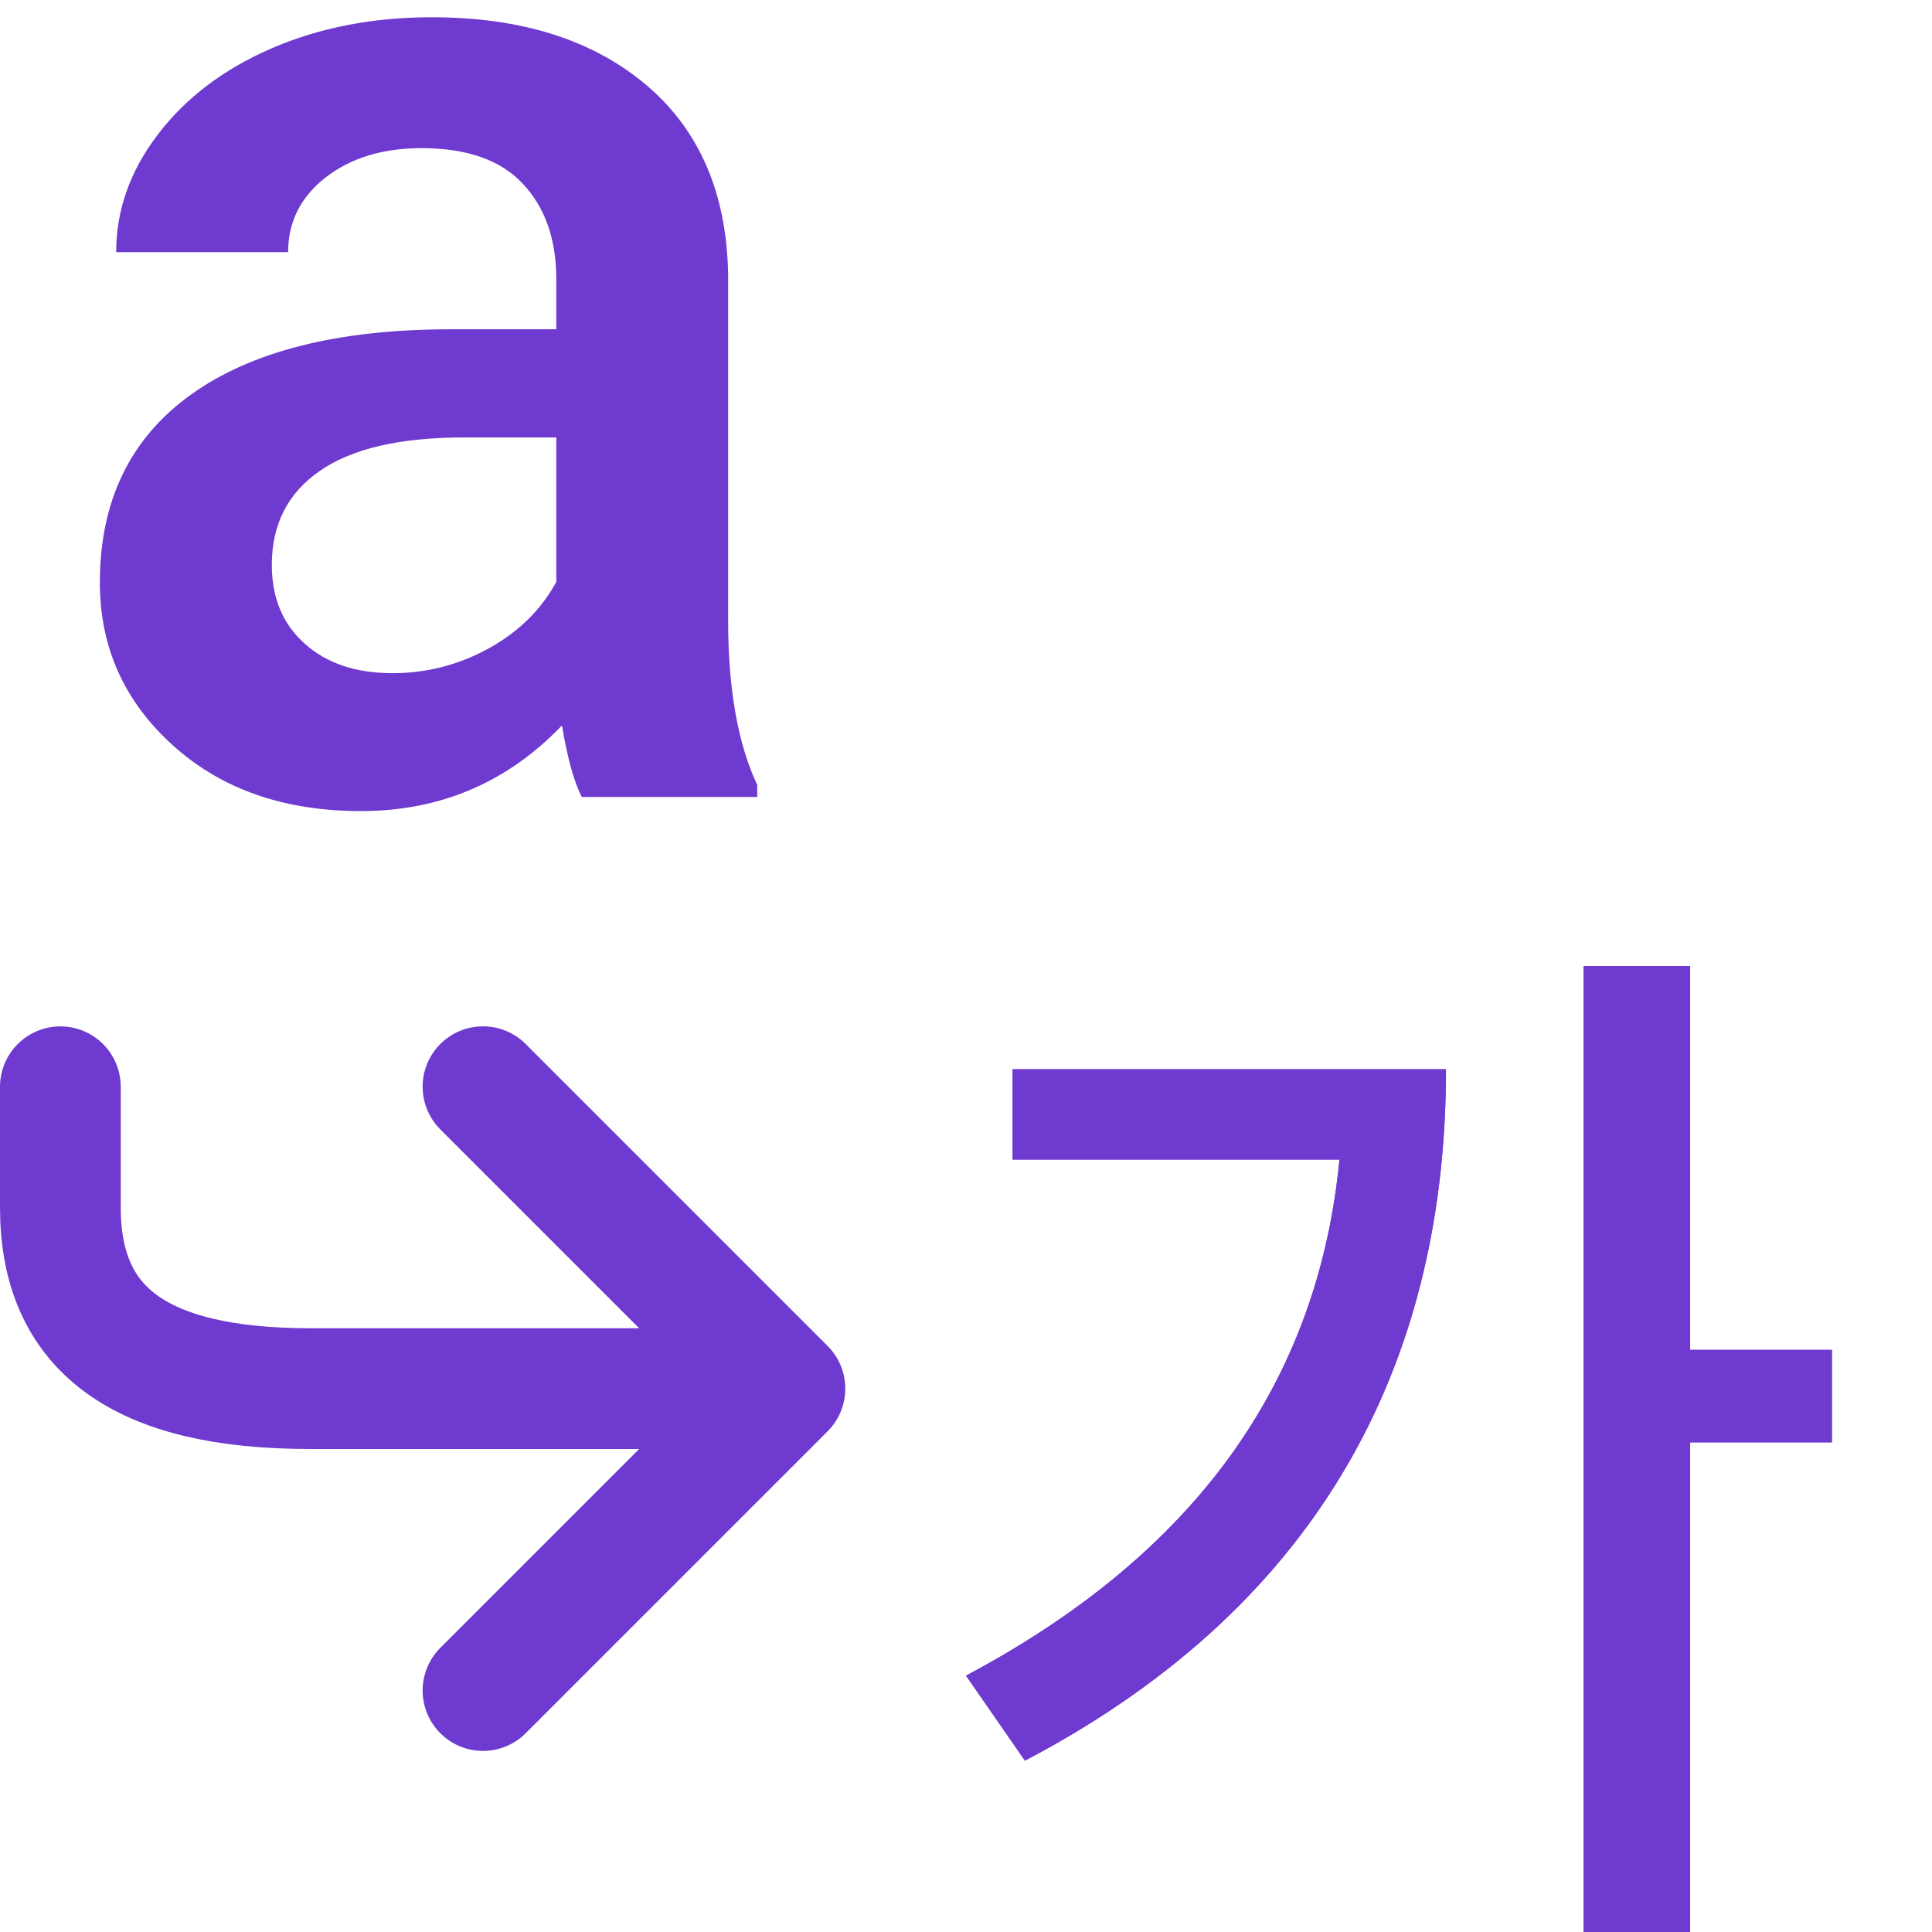
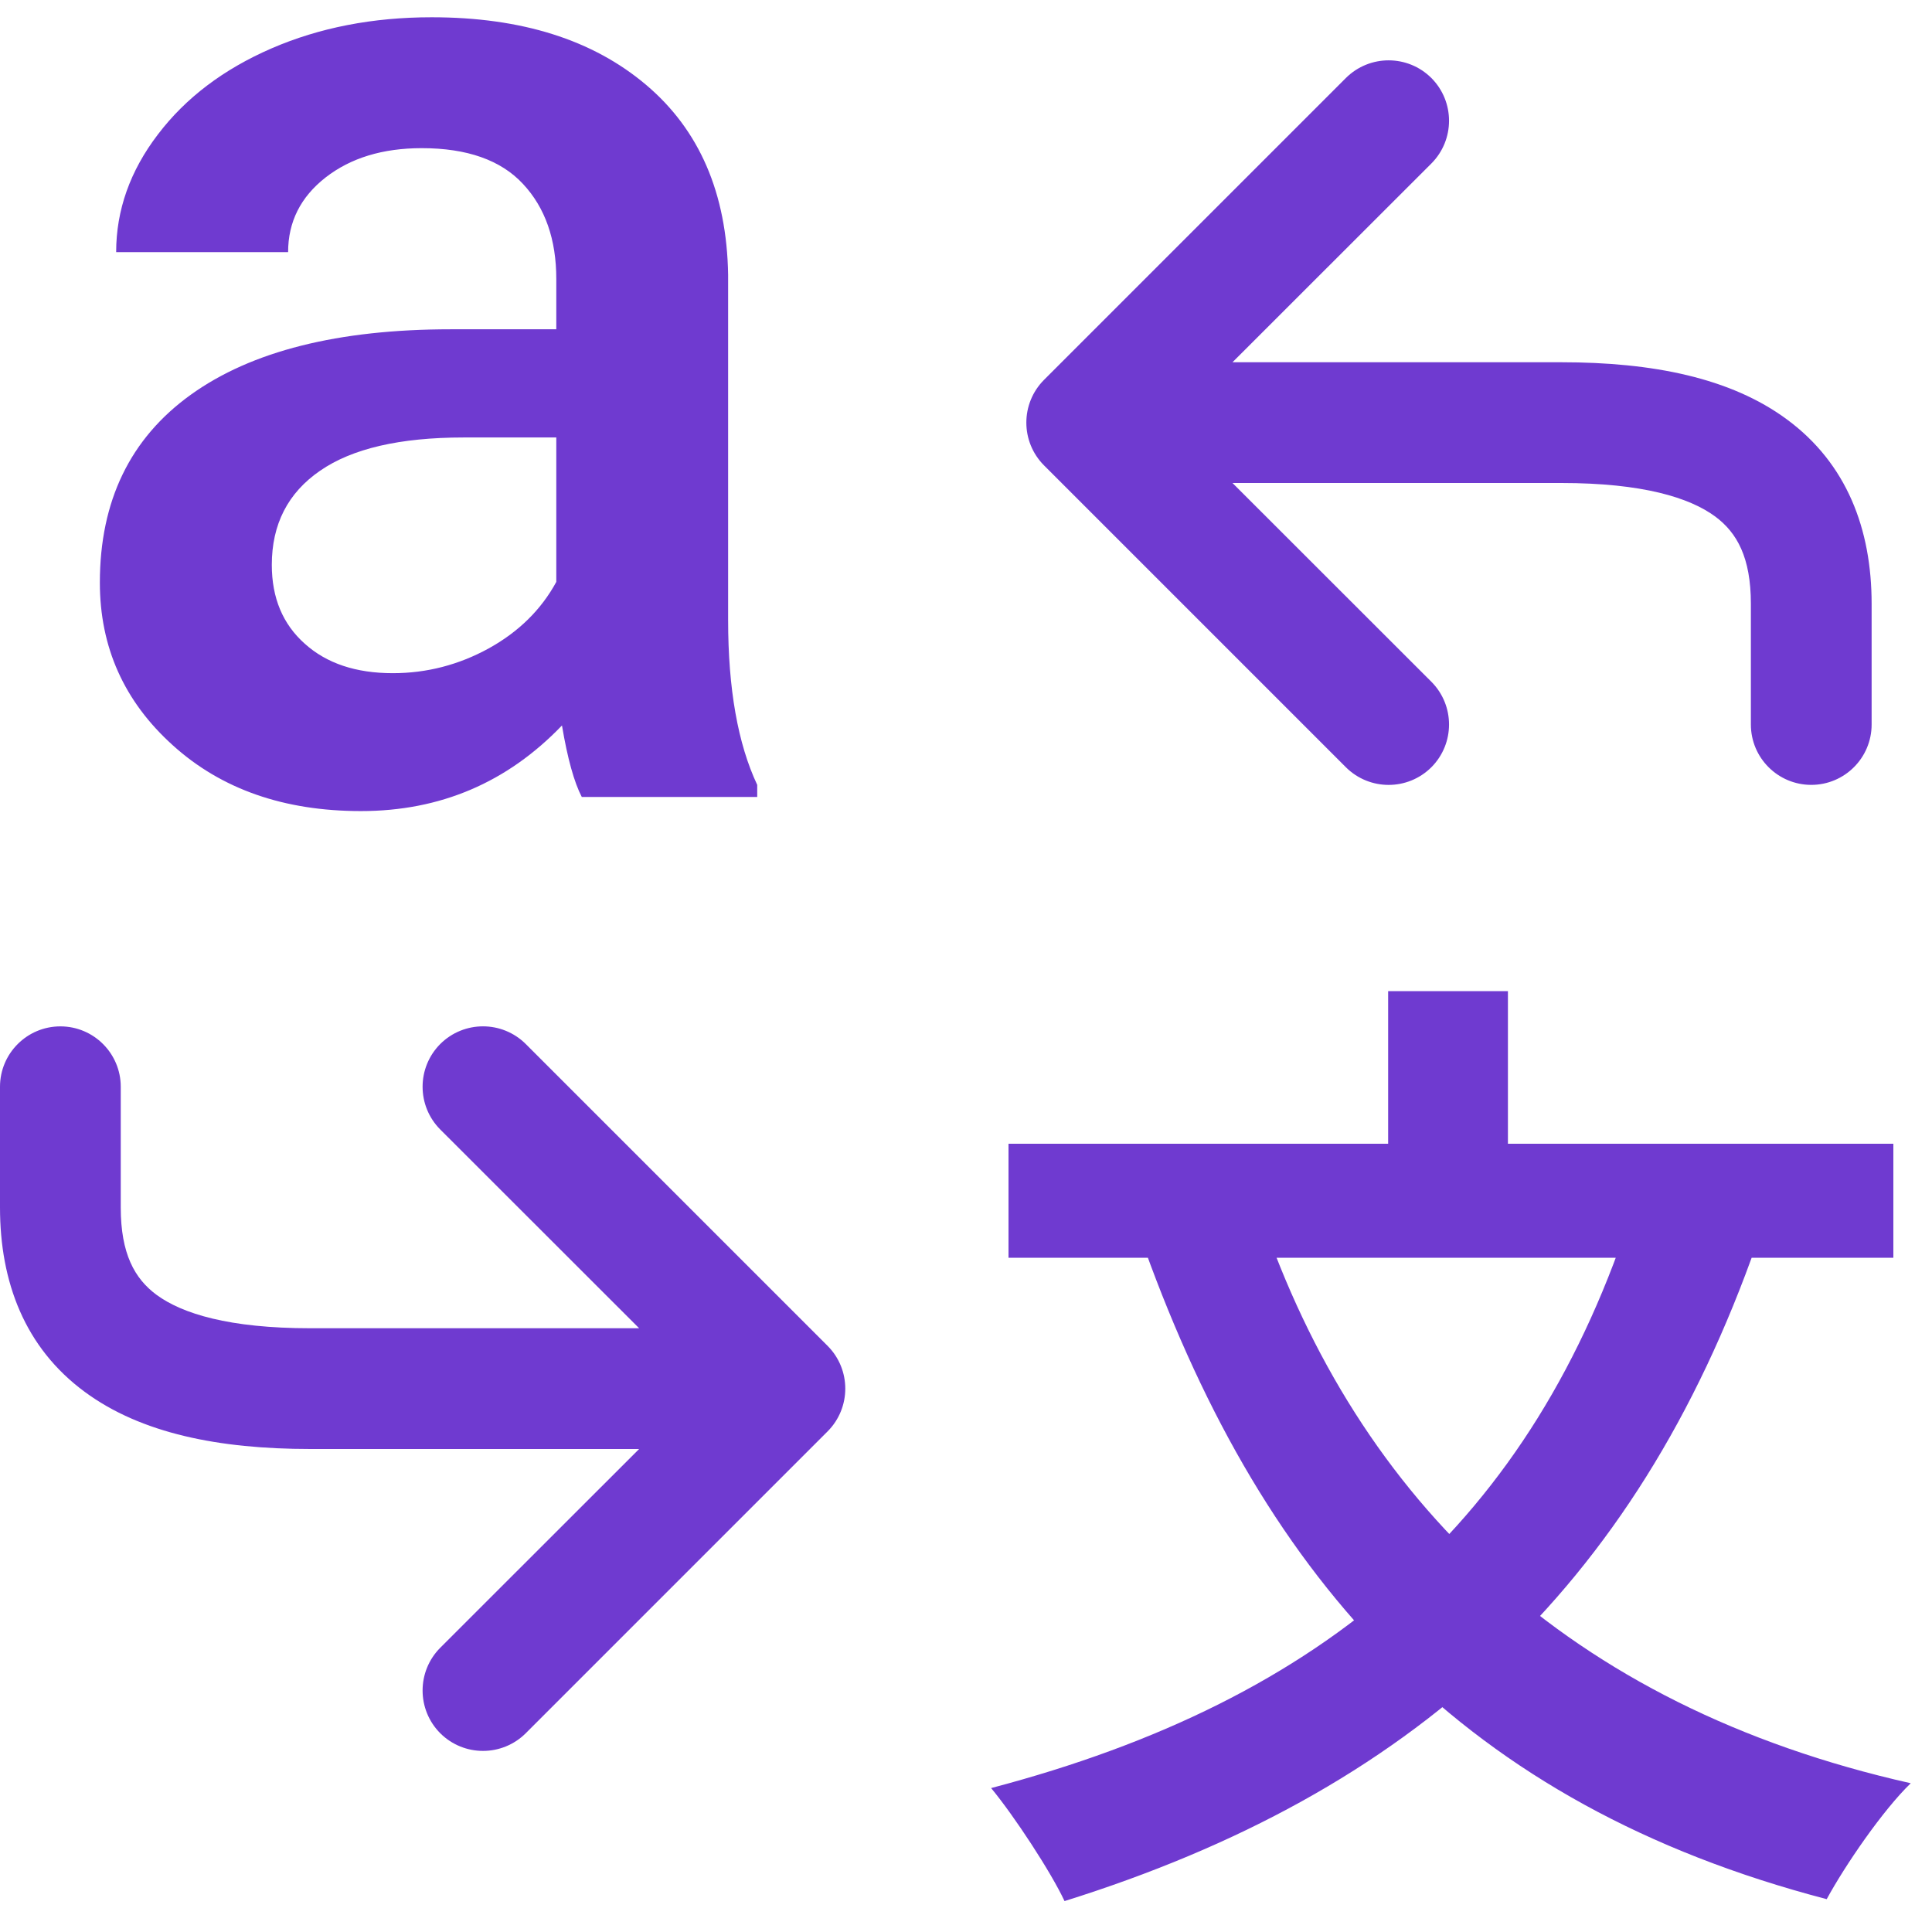
- <svg xmlns="http://www.w3.org/2000/svg" width="16px" height="16px" viewBox="0 0 16 16" version="1.1">
-   <g id="Symbols" stroke="none" stroke-width="1" fill="none" fill-rule="evenodd">
-     <g id="Group" transform="translate(-0, 0.142969)">
-       <path d="M3.575,0 C4.318,0 4.909,0.187 5.351,0.56 C5.792,0.933 6.019,1.457 6.03,2.133 L6.03,4.992 C6.03,5.563 6.111,6.018 6.271,6.357 L6.271,6.457 L4.818,6.457 C4.755,6.336 4.7,6.139 4.654,5.865 C4.2,6.338 3.646,6.574 2.989,6.574 C2.353,6.574 1.833,6.393 1.431,6.029 C1.029,5.666 0.827,5.217 0.827,4.682 C0.827,4.006 1.078,3.487 1.58,3.126 C2.082,2.765 2.8,2.584 3.734,2.584 L4.607,2.584 L4.607,2.168 C4.607,1.84 4.515,1.577 4.331,1.38 C4.148,1.183 3.868,1.084 3.493,1.084 C3.169,1.084 2.904,1.165 2.696,1.327 C2.489,1.489 2.386,1.695 2.386,1.945 L0.962,1.945 C0.962,1.598 1.077,1.272 1.308,0.97 C1.538,0.667 1.852,0.43 2.248,0.258 C2.645,0.086 3.087,0 3.575,0 Z M4.607,3.48 L3.839,3.48 C3.312,3.48 2.915,3.572 2.65,3.756 C2.384,3.939 2.251,4.199 2.251,4.535 C2.251,4.809 2.342,5.026 2.524,5.188 C2.705,5.351 2.948,5.432 3.253,5.432 C3.534,5.432 3.799,5.363 4.047,5.227 C4.295,5.09 4.482,4.906 4.607,4.676 L4.607,3.48 Z" id="a" fill="#6f3ad0" fill-rule="nonzero" />
-       <g id="element/arrow-2" transform="translate(0, 8.857031)" stroke="#6f3ad0" stroke-linecap="round" stroke-linejoin="round">
-         <g id="Group">
-           <polyline id="Path-6" fill-rule="nonzero" transform="translate(4, 2.5) rotate(-315) translate(-4, -2.5) " points="2.232 0.732 5.768 0.732 5.768 4.268" />
-           <path d="M6,2.5 C4.667,2.5 3.523,2.5 2.57,2.5 C1.141,2.5 0.5,2 0.5,1 C0.5,0.333 0.5,1.13686838e-13 0.5,1.13686838e-13" id="Path-34" />
-         </g>
-       </g>
-       <g id="Group-14" transform="translate(8, 7.857031)" fill="#6f3ad0" fill-rule="nonzero">
-         <path d="M5.997,8.041 L5.997,3.945 L7.171,3.945 L7.171,3.179 L5.997,3.179 L5.997,0 L5.115,0 L5.115,8.041 L5.997,8.041 Z M0.488,6.581 C3.016,5.254 3.975,3.188 3.975,0.855 L0.386,0.855 L0.386,1.603 L3.093,1.603 C2.913,3.455 1.893,4.871 0,5.877 L0.488,6.581 Z" id="가나-copy" />
-         <path d="M5.997,8.041 L5.997,3.945 L7.171,3.945 L7.171,3.179 L5.997,3.179 L5.997,0 L5.115,0 L5.115,8.041 L5.997,8.041 Z M0.488,6.581 C3.016,5.254 3.975,3.188 3.975,0.855 L0.386,0.855 L0.386,1.603 L3.093,1.603 C2.913,3.455 1.893,4.871 0,5.877 L0.488,6.581 Z" id="가나-copy" />
-       </g>
-     </g>
-   </g>
+ <svg xmlns="http://www.w3.org/2000/svg" width="16" height="16" viewBox="0 0 16 16" fill="none">
+   <path fill-rule="evenodd" clip-rule="evenodd" d="M3.575 0.143C4.318 0.143 4.909 0.329 5.351 0.703C5.792 1.076 6.019 1.6 6.03 2.276V5.135C6.03 5.705 6.111 6.161 6.271 6.5V6.6H4.818C4.755 6.479 4.7 6.282 4.654 6.008C4.2 6.481 3.646 6.717 2.989 6.717C2.353 6.717 1.833 6.536 1.431 6.172C1.028 5.809 0.827 5.36 0.827 4.825C0.827 4.149 1.078 3.63 1.58 3.269C2.082 2.908 2.8 2.727 3.734 2.727H4.607V2.311C4.607 1.983 4.515 1.72 4.331 1.523C4.148 1.326 3.868 1.227 3.493 1.227C3.169 1.227 2.904 1.308 2.696 1.47C2.489 1.632 2.386 1.838 2.386 2.088H0.962C0.962 1.741 1.077 1.415 1.308 1.113C1.538 0.81 1.852 0.573 2.248 0.401C2.645 0.229 3.087 0.143 3.575 0.143ZM4.607 3.623H3.839C3.312 3.623 2.915 3.715 2.65 3.899C2.384 4.082 2.251 4.342 2.251 4.678C2.251 4.952 2.342 5.169 2.524 5.331C2.705 5.494 2.948 5.575 3.253 5.575C3.534 5.575 3.799 5.506 4.047 5.37C4.295 5.233 4.482 5.049 4.607 4.819V3.623ZM3.646 8.646C3.842 8.451 4.158 8.451 4.354 8.646L6.854 11.146C7.049 11.342 7.049 11.658 6.854 11.854L4.354 14.354C4.158 14.549 3.842 14.549 3.646 14.354C3.451 14.158 3.451 13.842 3.646 13.646L5.293 12H5.292H5.285H5.277H5.27H5.263H5.255H5.248H5.241H5.233H5.226H5.218H5.211H5.204H5.196H5.189H5.182H5.174H5.167H5.16H5.152H5.145H5.138H5.13H5.123H5.116H5.108H5.101H5.094H5.087H5.079H5.072H5.065H5.057H5.05H5.043H5.036H5.028H5.021H5.014H5.007H4.999H4.992H4.985H4.978H4.971H4.963H4.956H4.949H4.942H4.935H4.927H4.92H4.913H4.906H4.899H4.891H4.884H4.877H4.87H4.863H4.856H4.848H4.841H4.834H4.827H4.82H4.813H4.806H4.799H4.791H4.784H4.777H4.77H4.763H4.756H4.749H4.742H4.735H4.728H4.721H4.714H4.707H4.699H4.692H4.685H4.678H4.671H4.664H4.657H4.65H4.643H4.636H4.629H4.622H4.615H4.608H4.601H4.594H4.587H4.58H4.573H4.566H4.559H4.552H4.545H4.538H4.531H4.525H4.518H4.511H4.504H4.497H4.49H4.483H4.476H4.469H4.462H4.455H4.448H4.442H4.435H4.428H4.421H4.414H4.407H4.4H4.393H4.387H4.38H4.373H4.366H4.359H4.352H4.346H4.339H4.332H4.325H4.318H4.311H4.305H4.298H4.291H4.284H4.277H4.271H4.264H4.257H4.25H4.244H4.237H4.23H4.223H4.217H4.21H4.203H4.196H4.19H4.183H4.176H4.169H4.163H4.156H4.149H4.143H4.136H4.129H4.123H4.116H4.109H4.103H4.096H4.089H4.083H4.076H4.069H4.063H4.056H4.049H4.043H4.036H4.029H4.023H4.016H4.01H4.003H3.996H3.99H3.983H3.977H3.97H3.963H3.957H3.95H3.944H3.937H3.93H3.924H3.917H3.911H3.904H3.898H3.891H3.885H3.878H3.872H3.865H3.859H3.852H3.846H3.839H3.833H3.826H3.82H3.813H3.807H3.8H3.794H3.787H3.781H3.774H3.768H3.761H3.755H3.749H3.742H3.736H3.729H3.723H3.716H3.71H3.704H3.697H3.691H3.684H3.678H3.672H3.665H3.659H3.652H3.646H3.64H3.633H3.627H3.621H3.614H3.608H3.602H3.595H3.589H3.583H3.576H3.57H3.564H3.557H3.551H3.545H3.538H3.532H3.526H3.52H3.513H3.507H3.501H3.495H3.488H3.482H3.476H3.47H3.463H3.457H3.451H3.445H3.438H3.432H3.426H3.42H3.413H3.407H3.401H3.395H3.389H3.383H3.376H3.37H3.364H3.358H3.352H3.345H3.339H3.333H3.327H3.321H3.315H3.309H3.302H3.296H3.29H3.284H3.278H3.272H3.266H3.26H3.254H3.248H3.241H3.235H3.229H3.223H3.217H3.211H3.205H3.199H3.193H3.187H3.181H3.175H3.169H3.163H3.157H3.151H3.145H3.139H3.133H3.127H3.121H3.115H3.109H3.103H3.097H3.091H3.085H3.079H3.073H3.067H3.061H3.055H3.049H3.043H3.037H3.031H3.025H3.019H3.013H3.007H3.002H2.996H2.99H2.984H2.978H2.972H2.966H2.96H2.954H2.949H2.943H2.937H2.931H2.925H2.919H2.913H2.908H2.902H2.896H2.89H2.884H2.878H2.873H2.867H2.861H2.855H2.849H2.844H2.838H2.832H2.826H2.82H2.815H2.809H2.803H2.797H2.792H2.786H2.78H2.774H2.769H2.763H2.757H2.751H2.746H2.74H2.734H2.729H2.723H2.717H2.711H2.706H2.7H2.694H2.689H2.683H2.677H2.672H2.666H2.66H2.655H2.649H2.643H2.638H2.632H2.627H2.621H2.615H2.61H2.604H2.598H2.593H2.587H2.582H2.576H2.57C1.814 12 1.168 11.871 0.702 11.527C0.205 11.161 0 10.617 0 10V9.996V9.992V9.988V9.984V9.981V9.977V9.973V9.969V9.965V9.961V9.957V9.954V9.95V9.946V9.942V9.938V9.935V9.931V9.927V9.923V9.92V9.916V9.912V9.908V9.905V9.901V9.897V9.894V9.89V9.886V9.883V9.879V9.875V9.872V9.868V9.864V9.861V9.857V9.853V9.85V9.846V9.843V9.839V9.836V9.832V9.828V9.825V9.821V9.818V9.814V9.811V9.807V9.804V9.8V9.797V9.793V9.79V9.786V9.783V9.779V9.776V9.772V9.769V9.766V9.762V9.759V9.755V9.752V9.749V9.745V9.742V9.739V9.735V9.732V9.728V9.725V9.722V9.719V9.715V9.712V9.709V9.705V9.702V9.699V9.696V9.692V9.689V9.686V9.683V9.679V9.676V9.673V9.67V9.667V9.663V9.66V9.657V9.654V9.651V9.648V9.644V9.641V9.638V9.635V9.632V9.629V9.626V9.623V9.62V9.616V9.613V9.61V9.607V9.604V9.601V9.598V9.595V9.592V9.589V9.586V9.583V9.58V9.577V9.574V9.571V9.568V9.565V9.562V9.56V9.557V9.554V9.551V9.548V9.545V9.542V9.539V9.536V9.534V9.531V9.528V9.525V9.522V9.519V9.517V9.514V9.511V9.508V9.505V9.503V9.5V9.497V9.494V9.492V9.489V9.486V9.483V9.481V9.478V9.475V9.473V9.47V9.467V9.465V9.462V9.459V9.457V9.454V9.451V9.449V9.446V9.444V9.441V9.438V9.436V9.433V9.431V9.428V9.426V9.423V9.42V9.418V9.415V9.413V9.41V9.408V9.405V9.403V9.4V9.398V9.396V9.393V9.391V9.388V9.386V9.383V9.381V9.379V9.376V9.374V9.371V9.369V9.367V9.364V9.362V9.36V9.357V9.355V9.353V9.35V9.348V9.346V9.343V9.341V9.339V9.336V9.334V9.332V9.33V9.327V9.325V9.323V9.321V9.319V9.316V9.314V9.312V9.31V9.308V9.306V9.303V9.301V9.299V9.297V9.295V9.293V9.291V9.288V9.286V9.284V9.282V9.28V9.278V9.276V9.274V9.272V9.27V9.268V9.266V9.264V9.262V9.26V9.258V9.256V9.254V9.252V9.25V9.248V9.246V9.244V9.242V9.24V9.238V9.237V9.235V9.233V9.231V9.229V9.227V9.225V9.223V9.222V9.22V9.218V9.216V9.214V9.212V9.211V9.209V9.207V9.205V9.204V9.202V9.2V9.198V9.197V9.195V9.193V9.191V9.19V9.188V9.186V9.185V9.183V9.181V9.18V9.178V9.176V9.175V9.173V9.171V9.17V9.168V9.167V9.165V9.163V9.162V9.16V9.159V9.157V9.156V9.154V9.153V9.151V9.15V9.148V9.147V9.145V9.144V9.142V9.141V9.139V9.138V9.136V9.135V9.133V9.132V9.131V9.129V9.128V9.126V9.125V9.124V9.122V9.121V9.12V9.118V9.117V9.115V9.114V9.113V9.112V9.11V9.109V9.108V9.106V9.105V9.104V9.103V9.101V9.1V9.099V9.098V9.096V9.095V9.094V9.093V9.092V9.09V9.089V9.088V9.087V9.086V9.085V9.084V9.082V9.081V9.08V9.079V9.078V9.077V9.076V9.075V9.074V9.073V9.072V9.071V9.07V9.069V9.067V9.066V9.065V9.064V9.063V9.062V9.062V9.061V9.06V9.059V9.058V9.057V9.056V9.055V9.054V9.053V9.052V9.051V9.05V9.05V9.049V9.048V9.047V9.046V9.045V9.044V9.044V9.043V9.042V9.041V9.04V9.04V9.039V9.038V9.037V9.037V9.036V9.035V9.034V9.034V9.033V9.032V9.032V9.031V9.03V9.03V9.029V9.028V9.028V9.027V9.026V9.026V9.025V9.024V9.024V9.023V9.023V9.022V9.021V9.021V9.02V9.02V9.019V9.019V9.018V9.018V9.017V9.017V9.016V9.016V9.015V9.015V9.014V9.014V9.013V9.013V9.012V9.012V9.012V9.011V9.011V9.01V9.01V9.01V9.009V9.009V9.008V9.008V9.008V9.007V9.007V9.007V9.006V9.006V9.006V9.006V9.005V9.005V9.005V9.004V9.004V9.004V9.004V9.003V9.003V9.003V9.003V9.003V9.002V9.002V9.002V9.002V9.002V9.002V9.001V9.001V9.001V9.001V9.001V9.001V9.001V9.001V9V9V9V9V9V9V9V9V9V9V9C0 8.724 0.224 8.5 0.5 8.5C0.776 8.5 1 8.724 1 9V9V9V9V9V9V9V9V9V9V9V9.001V9.001V9.001V9.001V9.001V9.001V9.001V9.001V9.002V9.002V9.002V9.002V9.002V9.002V9.003V9.003V9.003V9.003V9.003V9.004V9.004V9.004V9.004V9.005V9.005V9.005V9.006V9.006V9.006V9.006V9.007V9.007V9.007V9.008V9.008V9.008V9.009V9.009V9.01V9.01V9.01V9.011V9.011V9.012V9.012V9.012V9.013V9.013V9.014V9.014V9.015V9.015V9.016V9.016V9.017V9.017V9.018V9.018V9.019V9.019V9.02V9.02V9.021V9.021V9.022V9.023V9.023V9.024V9.024V9.025V9.026V9.026V9.027V9.028V9.028V9.029V9.03V9.03V9.031V9.032V9.032V9.033V9.034V9.034V9.035V9.036V9.037V9.037V9.038V9.039V9.04V9.04V9.041V9.042V9.043V9.044V9.044V9.045V9.046V9.047V9.048V9.049V9.05V9.05V9.051V9.052V9.053V9.054V9.055V9.056V9.057V9.058V9.059V9.06V9.061V9.062V9.062V9.063V9.064V9.065V9.066V9.067V9.069V9.07V9.071V9.072V9.073V9.074V9.075V9.076V9.077V9.078V9.079V9.08V9.081V9.082V9.084V9.085V9.086V9.087V9.088V9.089V9.09V9.092V9.093V9.094V9.095V9.096V9.098V9.099V9.1V9.101V9.103V9.104V9.105V9.106V9.108V9.109V9.11V9.112V9.113V9.114V9.115V9.117V9.118V9.12V9.121V9.122V9.124V9.125V9.126V9.128V9.129V9.131V9.132V9.133V9.135V9.136V9.138V9.139V9.141V9.142V9.144V9.145V9.147V9.148V9.15V9.151V9.153V9.154V9.156V9.157V9.159V9.16V9.162V9.163V9.165V9.167V9.168V9.17V9.171V9.173V9.175V9.176V9.178V9.18V9.181V9.183V9.185V9.186V9.188V9.19V9.191V9.193V9.195V9.197V9.198V9.2V9.202V9.204V9.205V9.207V9.209V9.211V9.212V9.214V9.216V9.218V9.22V9.222V9.223V9.225V9.227V9.229V9.231V9.233V9.235V9.237V9.238V9.24V9.242V9.244V9.246V9.248V9.25V9.252V9.254V9.256V9.258V9.26V9.262V9.264V9.266V9.268V9.27V9.272V9.274V9.276V9.278V9.28V9.282V9.284V9.286V9.288V9.291V9.293V9.295V9.297V9.299V9.301V9.303V9.306V9.308V9.31V9.312V9.314V9.316V9.319V9.321V9.323V9.325V9.327V9.33V9.332V9.334V9.336V9.339V9.341V9.343V9.346V9.348V9.35V9.353V9.355V9.357V9.36V9.362V9.364V9.367V9.369V9.371V9.374V9.376V9.379V9.381V9.383V9.386V9.388V9.391V9.393V9.396V9.398V9.4V9.403V9.405V9.408V9.41V9.413V9.415V9.418V9.42V9.423V9.426V9.428V9.431V9.433V9.436V9.438V9.441V9.444V9.446V9.449V9.451V9.454V9.457V9.459V9.462V9.465V9.467V9.47V9.473V9.475V9.478V9.481V9.483V9.486V9.489V9.492V9.494V9.497V9.5V9.503V9.505V9.508V9.511V9.514V9.517V9.519V9.522V9.525V9.528V9.531V9.534V9.536V9.539V9.542V9.545V9.548V9.551V9.554V9.557V9.56V9.562V9.565V9.568V9.571V9.574V9.577V9.58V9.583V9.586V9.589V9.592V9.595V9.598V9.601V9.604V9.607V9.61V9.613V9.616V9.62V9.623V9.626V9.629V9.632V9.635V9.638V9.641V9.644V9.648V9.651V9.654V9.657V9.66V9.663V9.667V9.67V9.673V9.676V9.679V9.683V9.686V9.689V9.692V9.696V9.699V9.702V9.705V9.709V9.712V9.715V9.719V9.722V9.725V9.728V9.732V9.735V9.739V9.742V9.745V9.749V9.752V9.755V9.759V9.762V9.766V9.769V9.772V9.776V9.779V9.783V9.786V9.79V9.793V9.797V9.8V9.804V9.807V9.811V9.814V9.818V9.821V9.825V9.828V9.832V9.836V9.839V9.843V9.846V9.85V9.853V9.857V9.861V9.864V9.868V9.872V9.875V9.879V9.883V9.886V9.89V9.894V9.897V9.901V9.905V9.908V9.912V9.916V9.92V9.923V9.927V9.931V9.935V9.938V9.942V9.946V9.95V9.954V9.957V9.961V9.965V9.969V9.973V9.977V9.981V9.984V9.988V9.992V9.996V10C1 10.383 1.115 10.589 1.296 10.723C1.508 10.879 1.897 11 2.57 11H2.576H2.582H2.587H2.593H2.598H2.604H2.61H2.615H2.621H2.627H2.632H2.638H2.643H2.649H2.655H2.66H2.666H2.672H2.677H2.683H2.689H2.694H2.7H2.706H2.711H2.717H2.723H2.729H2.734H2.74H2.746H2.751H2.757H2.763H2.769H2.774H2.78H2.786H2.792H2.797H2.803H2.809H2.815H2.82H2.826H2.832H2.838H2.844H2.849H2.855H2.861H2.867H2.873H2.878H2.884H2.89H2.896H2.902H2.908H2.913H2.919H2.925H2.931H2.937H2.943H2.949H2.954H2.96H2.966H2.972H2.978H2.984H2.99H2.996H3.002H3.007H3.013H3.019H3.025H3.031H3.037H3.043H3.049H3.055H3.061H3.067H3.073H3.079H3.085H3.091H3.097H3.103H3.109H3.115H3.121H3.127H3.133H3.139H3.145H3.151H3.157H3.163H3.169H3.175H3.181H3.187H3.193H3.199H3.205H3.211H3.217H3.223H3.229H3.235H3.241H3.248H3.254H3.26H3.266H3.272H3.278H3.284H3.29H3.296H3.302H3.309H3.315H3.321H3.327H3.333H3.339H3.345H3.352H3.358H3.364H3.37H3.376H3.383H3.389H3.395H3.401H3.407H3.413H3.42H3.426H3.432H3.438H3.445H3.451H3.457H3.463H3.47H3.476H3.482H3.488H3.495H3.501H3.507H3.513H3.52H3.526H3.532H3.538H3.545H3.551H3.557H3.564H3.57H3.576H3.583H3.589H3.595H3.602H3.608H3.614H3.621H3.627H3.633H3.64H3.646H3.652H3.659H3.665H3.672H3.678H3.684H3.691H3.697H3.704H3.71H3.716H3.723H3.729H3.736H3.742H3.749H3.755H3.761H3.768H3.774H3.781H3.787H3.794H3.8H3.807H3.813H3.82H3.826H3.833H3.839H3.846H3.852H3.859H3.865H3.872H3.878H3.885H3.891H3.898H3.904H3.911H3.917H3.924H3.93H3.937H3.944H3.95H3.957H3.963H3.97H3.977H3.983H3.99H3.996H4.003H4.01H4.016H4.023H4.029H4.036H4.043H4.049H4.056H4.063H4.069H4.076H4.083H4.089H4.096H4.103H4.109H4.116H4.123H4.129H4.136H4.143H4.149H4.156H4.163H4.169H4.176H4.183H4.19H4.196H4.203H4.21H4.217H4.223H4.23H4.237H4.244H4.25H4.257H4.264H4.271H4.277H4.284H4.291H4.298H4.305H4.311H4.318H4.325H4.332H4.339H4.346H4.352H4.359H4.366H4.373H4.38H4.387H4.393H4.4H4.407H4.414H4.421H4.428H4.435H4.442H4.448H4.455H4.462H4.469H4.476H4.483H4.49H4.497H4.504H4.511H4.518H4.525H4.531H4.538H4.545H4.552H4.559H4.566H4.573H4.58H4.587H4.594H4.601H4.608H4.615H4.622H4.629H4.636H4.643H4.65H4.657H4.664H4.671H4.678H4.685H4.692H4.699H4.707H4.714H4.721H4.728H4.735H4.742H4.749H4.756H4.763H4.77H4.777H4.784H4.791H4.799H4.806H4.813H4.82H4.827H4.834H4.841H4.848H4.856H4.863H4.87H4.877H4.884H4.891H4.899H4.906H4.913H4.92H4.927H4.935H4.942H4.949H4.956H4.963H4.971H4.978H4.985H4.992H4.999H5.007H5.014H5.021H5.028H5.036H5.043H5.05H5.057H5.065H5.072H5.079H5.087H5.094H5.101H5.108H5.116H5.123H5.13H5.138H5.145H5.152H5.16H5.167H5.174H5.182H5.189H5.196H5.204H5.211H5.218H5.226H5.233H5.241H5.248H5.255H5.263H5.27H5.277H5.285H5.292H5.293L3.646 9.354C3.451 9.158 3.451 8.842 3.646 8.646ZM11.854 6.354C11.658 6.549 11.342 6.549 11.146 6.354L8.646 3.854C8.451 3.658 8.451 3.342 8.646 3.146L11.146 0.646C11.342 0.451 11.658 0.451 11.854 0.646C12.049 0.842 12.049 1.158 11.854 1.354L10.207 3H10.208H10.215H10.223H10.23H10.237H10.245H10.252H10.259H10.267H10.274H10.282H10.289H10.296H10.304H10.311H10.318H10.326H10.333H10.34H10.348H10.355H10.362H10.37H10.377H10.384H10.392H10.399H10.406H10.414H10.421H10.428H10.435H10.443H10.45H10.457H10.464H10.472H10.479H10.486H10.493H10.501H10.508H10.515H10.522H10.53H10.537H10.544H10.551H10.558H10.566H10.573H10.58H10.587H10.594H10.601H10.609H10.616H10.623H10.63H10.637H10.644H10.652H10.659H10.666H10.673H10.68H10.687H10.694H10.701H10.709H10.716H10.723H10.73H10.737H10.744H10.751H10.758H10.765H10.772H10.779H10.786H10.793H10.8H10.808H10.815H10.822H10.829H10.836H10.843H10.85H10.857H10.864H10.871H10.878H10.885H10.892H10.899H10.906L10.913 3H10.92H10.927H10.934H10.941H10.948H10.955H10.962H10.969H10.976H10.982H10.989H10.996H11.003H11.01H11.017H11.024H11.031H11.038H11.045H11.052H11.058H11.065H11.072H11.079H11.086H11.093H11.1H11.107H11.113H11.12H11.127H11.134H11.141H11.148H11.155H11.161H11.168H11.175H11.182H11.189H11.195H11.202H11.209H11.216H11.223H11.229H11.236H11.243H11.25H11.256H11.263H11.27H11.277H11.283H11.29H11.297H11.304H11.31H11.317H11.324H11.331H11.337H11.344H11.351H11.357H11.364H11.371H11.377H11.384H11.391H11.398H11.404H11.411H11.418H11.424H11.431H11.437H11.444H11.451H11.457H11.464H11.471H11.477H11.484H11.491H11.497H11.504H11.51H11.517H11.524H11.53H11.537H11.543H11.55H11.556H11.563H11.569H11.576H11.583H11.589H11.596H11.602H11.609H11.615H11.622H11.628H11.635H11.641H11.648H11.654H11.661H11.667H11.674H11.68H11.687H11.693H11.7H11.706H11.713H11.719H11.726H11.732H11.739H11.745H11.751H11.758H11.764H11.771H11.777H11.784H11.79H11.796H11.803H11.809H11.816H11.822H11.828H11.835H11.841H11.848H11.854H11.86H11.867H11.873H11.879H11.886H11.892H11.898H11.905H11.911H11.917H11.924H11.93H11.936H11.943H11.949H11.955H11.961H11.968H11.974H11.98H11.987H11.993H11.999H12.005H12.012H12.018H12.024H12.03H12.037H12.043H12.049H12.055H12.062H12.068H12.074H12.08H12.086H12.093H12.099H12.105H12.111H12.117H12.124H12.13H12.136H12.142H12.148H12.155H12.161H12.167H12.173H12.179H12.185H12.191H12.197H12.204H12.21H12.216H12.222H12.228H12.234H12.24H12.246H12.252H12.259H12.265H12.271H12.277H12.283H12.289H12.295H12.301H12.307H12.313H12.319H12.325H12.331H12.337H12.343H12.349H12.355H12.361H12.367H12.373H12.379H12.385H12.391H12.397H12.403H12.409H12.415H12.421H12.427H12.433H12.439H12.445H12.451H12.457H12.463H12.469H12.475H12.481H12.487H12.493H12.498H12.504H12.51H12.516H12.522H12.528H12.534H12.54H12.546H12.552H12.557H12.563H12.569H12.575H12.581H12.587H12.592H12.598H12.604H12.61H12.616H12.622H12.627H12.633H12.639H12.645H12.651H12.656H12.662H12.668H12.674H12.68H12.685H12.691H12.697H12.703H12.708H12.714H12.72H12.726H12.731H12.737H12.743H12.749H12.754H12.76H12.766H12.771H12.777H12.783H12.789H12.794H12.8H12.806H12.811H12.817H12.823H12.828H12.834H12.84H12.845H12.851H12.857H12.862H12.868H12.873H12.879H12.885H12.89H12.896H12.902H12.907H12.913H12.918H12.924H12.93C13.686 3 14.332 3.129 14.798 3.473C15.295 3.839 15.5 4.383 15.5 5V5.004V5.008V5.012V5.016V5.019V5.023V5.027V5.031V5.035V5.039V5.043V5.046V5.05V5.054V5.058V5.062V5.065V5.069V5.073V5.077V5.08V5.084V5.088V5.092V5.095V5.099V5.103V5.106V5.11V5.114V5.117V5.121V5.125V5.128V5.132V5.136V5.139V5.143V5.147V5.15V5.154V5.157V5.161V5.164V5.168V5.172V5.175V5.179V5.182V5.186V5.189V5.193V5.196V5.2V5.203V5.207V5.21V5.214V5.217V5.221V5.224V5.228V5.231V5.234V5.238V5.241V5.245V5.248V5.251V5.255V5.258V5.261V5.265V5.268V5.272V5.275V5.278V5.281V5.285V5.288V5.291V5.295V5.298V5.301V5.304V5.308V5.311V5.314V5.317V5.321V5.324V5.327V5.33V5.333V5.337V5.34V5.343V5.346V5.349V5.352V5.356V5.359V5.362V5.365V5.368V5.371V5.374V5.377V5.38V5.384V5.387V5.39V5.393V5.396V5.399V5.402V5.405V5.408V5.411V5.414V5.417V5.42V5.423V5.426V5.429V5.432V5.435V5.438V5.44V5.443V5.446V5.449V5.452V5.455V5.458V5.461V5.464V5.466V5.469V5.472V5.475V5.478V5.481V5.483V5.486V5.489V5.492V5.495V5.497V5.5V5.503V5.506V5.508V5.511V5.514V5.517V5.519V5.522V5.525V5.527V5.53V5.533V5.535V5.538V5.541V5.543V5.546V5.549V5.551V5.554V5.556V5.559V5.562V5.564V5.567V5.569V5.572V5.574V5.577V5.58V5.582V5.585V5.587V5.59V5.592V5.595V5.597V5.6V5.602V5.604V5.607V5.609V5.612V5.614V5.617V5.619V5.621V5.624V5.626V5.629V5.631V5.633V5.636V5.638V5.64V5.643V5.645V5.647V5.65V5.652V5.654V5.657V5.659V5.661V5.664V5.666V5.668V5.67V5.673V5.675V5.677V5.679V5.681V5.684V5.686V5.688V5.69V5.692V5.694V5.697V5.699V5.701V5.703V5.705V5.707V5.709V5.712V5.714V5.716V5.718V5.72V5.722V5.724V5.726V5.728V5.73V5.732V5.734V5.736V5.738V5.74V5.742V5.744V5.746V5.748V5.75V5.752V5.754V5.756V5.758V5.76V5.762V5.763V5.765V5.767V5.769V5.771V5.773V5.775V5.777V5.778V5.78V5.782V5.784V5.786V5.788V5.789V5.791V5.793V5.795V5.796V5.798V5.8V5.802V5.803V5.805V5.807V5.809V5.81V5.812V5.814V5.815V5.817V5.819V5.82V5.822V5.824V5.825V5.827V5.829V5.83V5.832V5.833V5.835V5.837V5.838V5.84V5.841V5.843V5.844V5.846V5.847V5.849V5.85V5.852V5.853V5.855V5.856V5.858V5.859V5.861V5.862V5.864V5.865V5.867V5.868V5.869V5.871V5.872V5.874V5.875V5.876V5.878V5.879V5.88V5.882V5.883V5.885V5.886V5.887V5.888V5.89V5.891V5.892V5.894V5.895V5.896V5.897V5.899V5.9V5.901V5.902V5.904V5.905V5.906V5.907V5.908V5.91V5.911V5.912V5.913V5.914V5.915V5.916V5.918V5.919V5.92V5.921V5.922V5.923V5.924V5.925V5.926V5.927V5.928V5.929V5.93V5.931V5.933V5.934V5.935V5.936V5.937V5.938V5.938V5.939V5.94V5.941V5.942V5.943V5.944V5.945V5.946V5.947V5.948V5.949V5.95V5.95V5.951V5.952V5.953V5.954V5.955V5.956V5.956V5.957V5.958V5.959V5.96V5.96V5.961V5.962V5.963V5.963V5.964V5.965V5.966V5.966V5.967V5.968V5.968V5.969V5.97V5.97V5.971V5.972V5.972V5.973V5.974V5.974V5.975V5.976V5.976V5.977V5.977V5.978V5.979V5.979V5.98V5.98V5.981V5.981V5.982V5.982V5.983V5.983V5.984V5.984V5.985V5.985V5.986V5.986V5.987V5.987V5.988V5.988V5.988V5.989V5.989V5.99V5.99V5.99V5.991V5.991V5.992V5.992V5.992V5.993V5.993V5.993V5.994V5.994V5.994V5.994V5.995V5.995V5.995V5.996V5.996V5.996V5.996V5.997V5.997V5.997V5.997V5.997V5.998V5.998V5.998V5.998V5.998V5.998V5.999V5.999V5.999V5.999V5.999V5.999V5.999V5.999V6V6V6V6V6V6V6V6V6V6V6C15.5 6.276 15.276 6.5 15 6.5C14.724 6.5 14.5 6.276 14.5 6V6V6V6V6V6V6V6V6V6V6V5.999V5.999V5.999V5.999V5.999V5.999V5.999V5.999V5.998V5.998V5.998V5.998V5.998V5.998V5.997V5.997V5.997V5.997V5.997V5.996V5.996V5.996V5.996V5.995V5.995V5.995V5.994V5.994V5.994V5.994V5.993V5.993V5.993V5.992V5.992V5.992V5.991V5.991V5.99V5.99V5.99V5.989V5.989V5.988V5.988V5.988V5.987V5.987V5.986V5.986V5.985V5.985V5.984V5.984V5.983V5.983V5.982V5.982V5.981V5.981V5.98V5.98V5.979V5.979V5.978V5.977V5.977V5.976V5.976V5.975V5.974V5.974V5.973V5.972V5.972V5.971V5.97V5.97V5.969V5.968V5.968V5.967V5.966V5.966V5.965V5.964V5.963V5.963V5.962V5.961V5.96V5.96V5.959V5.958V5.957V5.956V5.956V5.955V5.954V5.953V5.952V5.951V5.95V5.95V5.949V5.948V5.947V5.946V5.945V5.944V5.943V5.942V5.941V5.94V5.939V5.938V5.938V5.937V5.936V5.935V5.934V5.933V5.931V5.93V5.929V5.928V5.927V5.926V5.925V5.924V5.923V5.922V5.921V5.92V5.919V5.918V5.916V5.915V5.914V5.913V5.912V5.911V5.91V5.908V5.907V5.906V5.905V5.904V5.902V5.901V5.9V5.899V5.897V5.896V5.895V5.894V5.892V5.891V5.89V5.888V5.887V5.886V5.885V5.883V5.882V5.88V5.879V5.878V5.876V5.875V5.874V5.872V5.871V5.869V5.868V5.867V5.865V5.864V5.862V5.861V5.859V5.858V5.856V5.855V5.853V5.852V5.85V5.849V5.847V5.846V5.844V5.843V5.841V5.84V5.838V5.837V5.835V5.833V5.832V5.83V5.829V5.827V5.825V5.824V5.822V5.82V5.819V5.817V5.815V5.814V5.812V5.81V5.809V5.807V5.805V5.803V5.802V5.8V5.798V5.796V5.795V5.793V5.791V5.789V5.788V5.786V5.784V5.782V5.78V5.778V5.777V5.775V5.773V5.771V5.769V5.767V5.765V5.763V5.762V5.76V5.758V5.756V5.754V5.752V5.75V5.748V5.746V5.744V5.742V5.74V5.738V5.736V5.734V5.732V5.73V5.728V5.726V5.724V5.722V5.72V5.718V5.716V5.714V5.712V5.709V5.707V5.705V5.703V5.701V5.699V5.697V5.694V5.692V5.69V5.688V5.686V5.684V5.681V5.679V5.677V5.675V5.673V5.67V5.668V5.666V5.664V5.661V5.659V5.657V5.654V5.652V5.65V5.647V5.645V5.643V5.64V5.638V5.636V5.633V5.631V5.629V5.626V5.624V5.621V5.619V5.617V5.614V5.612V5.609V5.607V5.604V5.602V5.6V5.597V5.595V5.592V5.59V5.587V5.585V5.582V5.58V5.577V5.574V5.572V5.569V5.567V5.564V5.562V5.559V5.556V5.554V5.551V5.549V5.546V5.543V5.541V5.538V5.535V5.533V5.53V5.527V5.525V5.522V5.519V5.517V5.514V5.511V5.508V5.506V5.503V5.5V5.497V5.495V5.492V5.489V5.486V5.483V5.481V5.478V5.475V5.472V5.469V5.466V5.464V5.461V5.458V5.455V5.452V5.449V5.446V5.443V5.44V5.438V5.435V5.432V5.429V5.426V5.423V5.42V5.417V5.414V5.411V5.408V5.405V5.402V5.399V5.396V5.393V5.39V5.387V5.384V5.38V5.377V5.374V5.371V5.368V5.365V5.362V5.359V5.356V5.352V5.349V5.346V5.343V5.34V5.337V5.333V5.33V5.327V5.324V5.321V5.317V5.314V5.311V5.308V5.304V5.301V5.298V5.295V5.291V5.288V5.285V5.281V5.278V5.275V5.272V5.268V5.265V5.261V5.258V5.255V5.251V5.248V5.245V5.241V5.238V5.234V5.231V5.228V5.224V5.221V5.217V5.214V5.21V5.207V5.203V5.2V5.196V5.193V5.189V5.186V5.182V5.179V5.175V5.172V5.168V5.164V5.161V5.157V5.154V5.15V5.147V5.143V5.139V5.136V5.132V5.128V5.125V5.121V5.117V5.114V5.11V5.106V5.103V5.099V5.095V5.092V5.088V5.084V5.08V5.077V5.073V5.069V5.065V5.062V5.058V5.054V5.05V5.046V5.043V5.039V5.035V5.031V5.027V5.023V5.019V5.016V5.012V5.008V5.004V5C14.5 4.617 14.385 4.411 14.204 4.277C13.992 4.121 13.603 4 12.93 4H12.924H12.918H12.913H12.907H12.902H12.896H12.89H12.885H12.879H12.873H12.868H12.862H12.857H12.851H12.845H12.84H12.834H12.828H12.823H12.817H12.811H12.806H12.8H12.794H12.789H12.783H12.777H12.771H12.766H12.76H12.754H12.749H12.743H12.737H12.731H12.726H12.72H12.714H12.708H12.703H12.697H12.691H12.685H12.68H12.674H12.668H12.662H12.656H12.651H12.645H12.639H12.633H12.627H12.622H12.616H12.61H12.604H12.598H12.592H12.587H12.581H12.575H12.569H12.563H12.557H12.552H12.546H12.54H12.534H12.528H12.522H12.516H12.51H12.504H12.498H12.493H12.487H12.481H12.475H12.469H12.463H12.457H12.451H12.445H12.439H12.433H12.427H12.421H12.415H12.409H12.403H12.397H12.391H12.385H12.379H12.373H12.367H12.361H12.355H12.349H12.343H12.337H12.331H12.325H12.319H12.313H12.307H12.301H12.295H12.289H12.283H12.277H12.271H12.265H12.259H12.252H12.246H12.24H12.234H12.228H12.222H12.216H12.21H12.204H12.197H12.191H12.185H12.179H12.173H12.167H12.161H12.155H12.148H12.142H12.136H12.13H12.124H12.117H12.111H12.105H12.099H12.093H12.086H12.08H12.074H12.068H12.062H12.055H12.049H12.043H12.037H12.03H12.024H12.018H12.012H12.005H11.999H11.993H11.987H11.98H11.974H11.968H11.961H11.955H11.949H11.943H11.936H11.93H11.924H11.917H11.911H11.905H11.898H11.892H11.886H11.879H11.873H11.867H11.86H11.854H11.848H11.841H11.835H11.828H11.822H11.816H11.809H11.803H11.796H11.79H11.784H11.777H11.771H11.764H11.758H11.751H11.745H11.739H11.732H11.726H11.719H11.713H11.706H11.7H11.693H11.687H11.68H11.674H11.667H11.661H11.654H11.648H11.641H11.635H11.628H11.622H11.615H11.609H11.602H11.596H11.589H11.583H11.576H11.569H11.563H11.556H11.55H11.543H11.537H11.53H11.524H11.517H11.51H11.504H11.497H11.491H11.484H11.477H11.471H11.464H11.457H11.451H11.444H11.437H11.431H11.424H11.418H11.411H11.404H11.398H11.391H11.384H11.377H11.371H11.364H11.357H11.351H11.344H11.337H11.331H11.324H11.317H11.31H11.304H11.297H11.29H11.283H11.277H11.27H11.263H11.256H11.25H11.243H11.236H11.229H11.223H11.216H11.209H11.202H11.195H11.189H11.182H11.175H11.168H11.161H11.155H11.148H11.141H11.134H11.127H11.12H11.113H11.107H11.1H11.093H11.086H11.079H11.072H11.065H11.058H11.052H11.045H11.038H11.031H11.024H11.017H11.01H11.003H10.996H10.989H10.982H10.976H10.969H10.962H10.955H10.948H10.941H10.934H10.927H10.92H10.913L10.906 4H10.899H10.892H10.885H10.878H10.871H10.864H10.857H10.85H10.843H10.836H10.829H10.822H10.815H10.808H10.8H10.793H10.786H10.779H10.772H10.765H10.758H10.751H10.744H10.737H10.73H10.723H10.716H10.709H10.701H10.694H10.687H10.68H10.673H10.666H10.659H10.652H10.644H10.637H10.63H10.623H10.616H10.609H10.601H10.594H10.587H10.58H10.573H10.566H10.558H10.551H10.544H10.537H10.53H10.522H10.515H10.508H10.501H10.493H10.486H10.479H10.472H10.464H10.457H10.45H10.443H10.435H10.428H10.421H10.414H10.406H10.399H10.392H10.384H10.377H10.37H10.362H10.355H10.348H10.34H10.333H10.326H10.318H10.311H10.304H10.296H10.289H10.282H10.274H10.267H10.259H10.252H10.245H10.237H10.23H10.223H10.215H10.208H10.207L11.854 5.646C12.049 5.842 12.049 6.158 11.854 6.354Z" fill="#6f3ad0" />
+   <path d="M13.528 9.992L14.552 10.288C13.544 13.168 11.68 14.848 8.816 15.744C8.704 15.504 8.4 15.04 8.208 14.808C10.976 14.08 12.696 12.6 13.528 9.992ZM10.44 10.056C11.248 12.424 12.976 14.128 15.824 14.768C15.592 14.992 15.28 15.448 15.128 15.728C12.128 14.944 10.48 13.112 9.48 10.344L10.44 10.056ZM8.352 9.472H15.68V10.416H8.352V9.472ZM11.496 8.208H12.488V10.048H11.496V8.208Z" fill="#6f3ad0" />
</svg>
